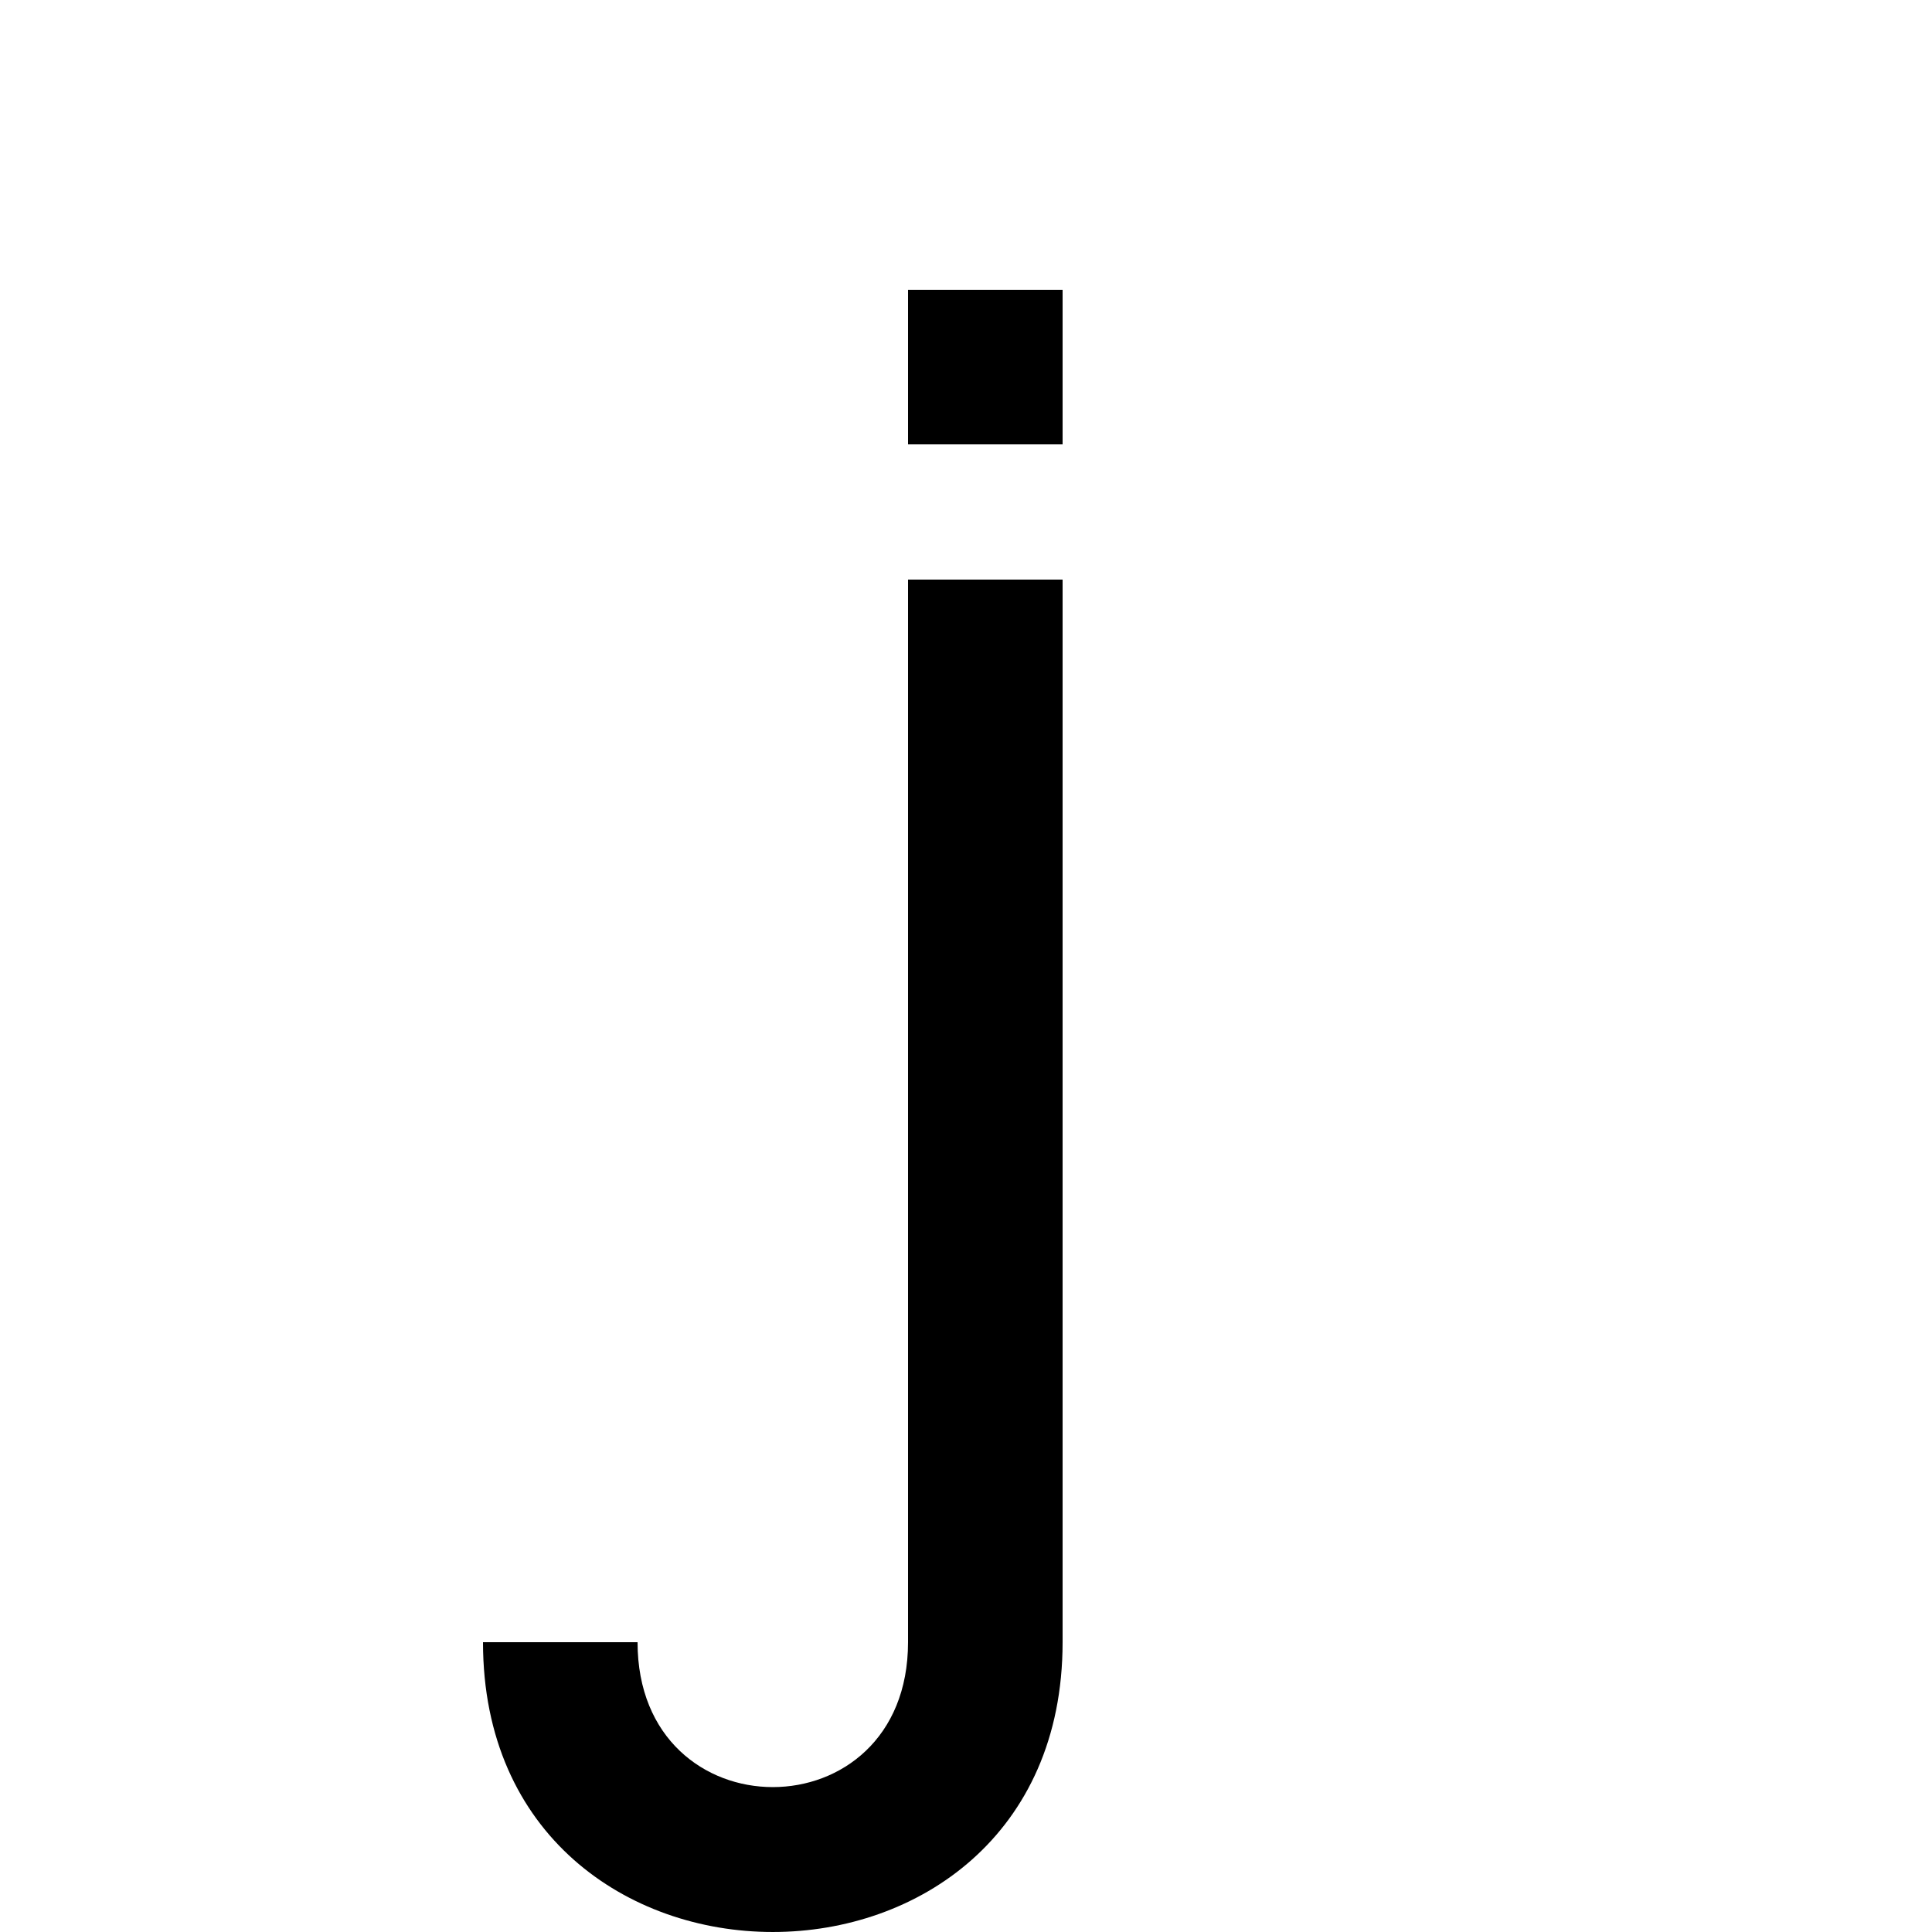
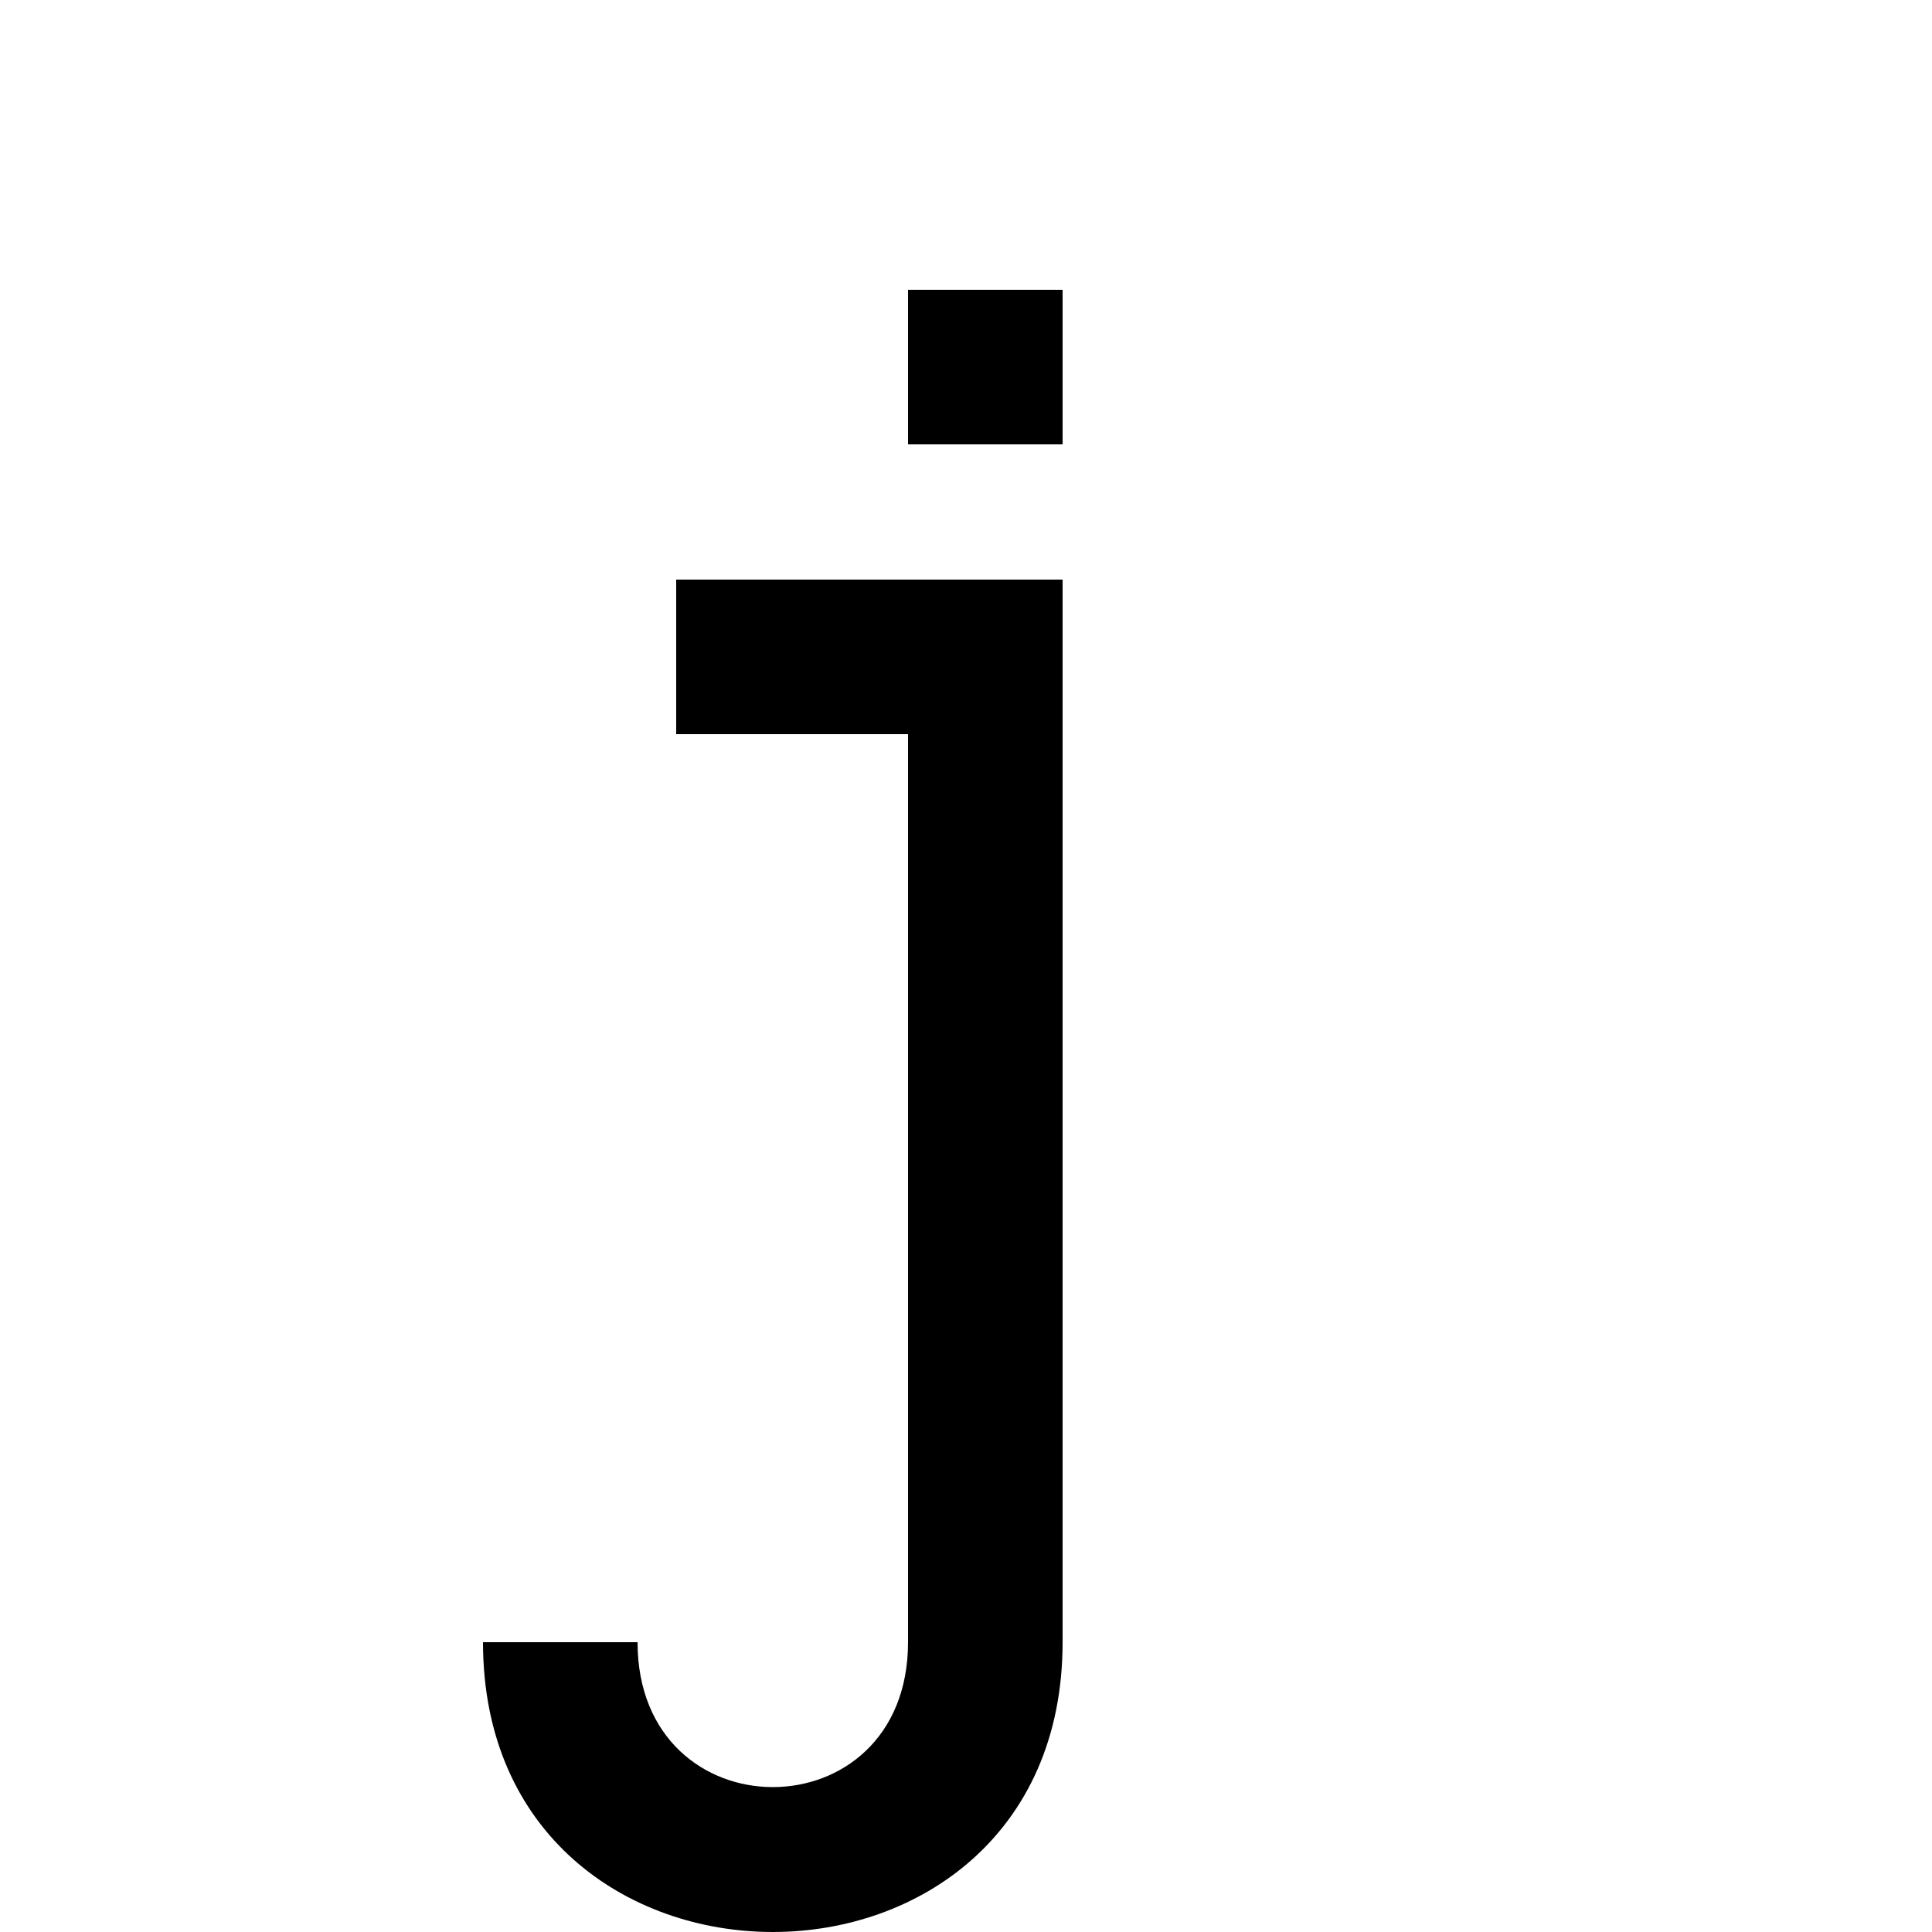
<svg xmlns="http://www.w3.org/2000/svg" width="500" height="500" viewBox="0 0 132.292 132.292" version="1.1" id="svg5">
  <defs id="defs2" />
  <g id="layer1">
-     <path id="path1797" style="fill:#000000;fill-opacity:1;stroke:none;stroke-width:1;stroke-linecap:butt;stroke-linejoin:miter;stroke-miterlimit:4;stroke-dasharray:none;stroke-opacity:1" d="m 235,75 v 40 h 40 V 75 Z m 0,350 c 0,50 -70,50 -70,0 h -40 c 0,100 150,100 150,0 V 150 h -40 z" transform="scale(0.2645833)" />
+     <path id="path1797" style="fill:#000000;fill-opacity:1;stroke:none;stroke-width:1;stroke-linecap:butt;stroke-linejoin:miter;stroke-miterlimit:4;stroke-dasharray:none;stroke-opacity:1" d="M 235 75 L 235 115 L 275 115 L 275 75 L 235 75 z M 175 150 L 175 190 L 235 190 L 235 425 C 235 475 165 475 165 425 L 125 425 C 125 525 275 525 275 425 L 275 150 L 235 150 L 175 150 z " transform="scale(0.2645833)" />
  </g>
</svg>
